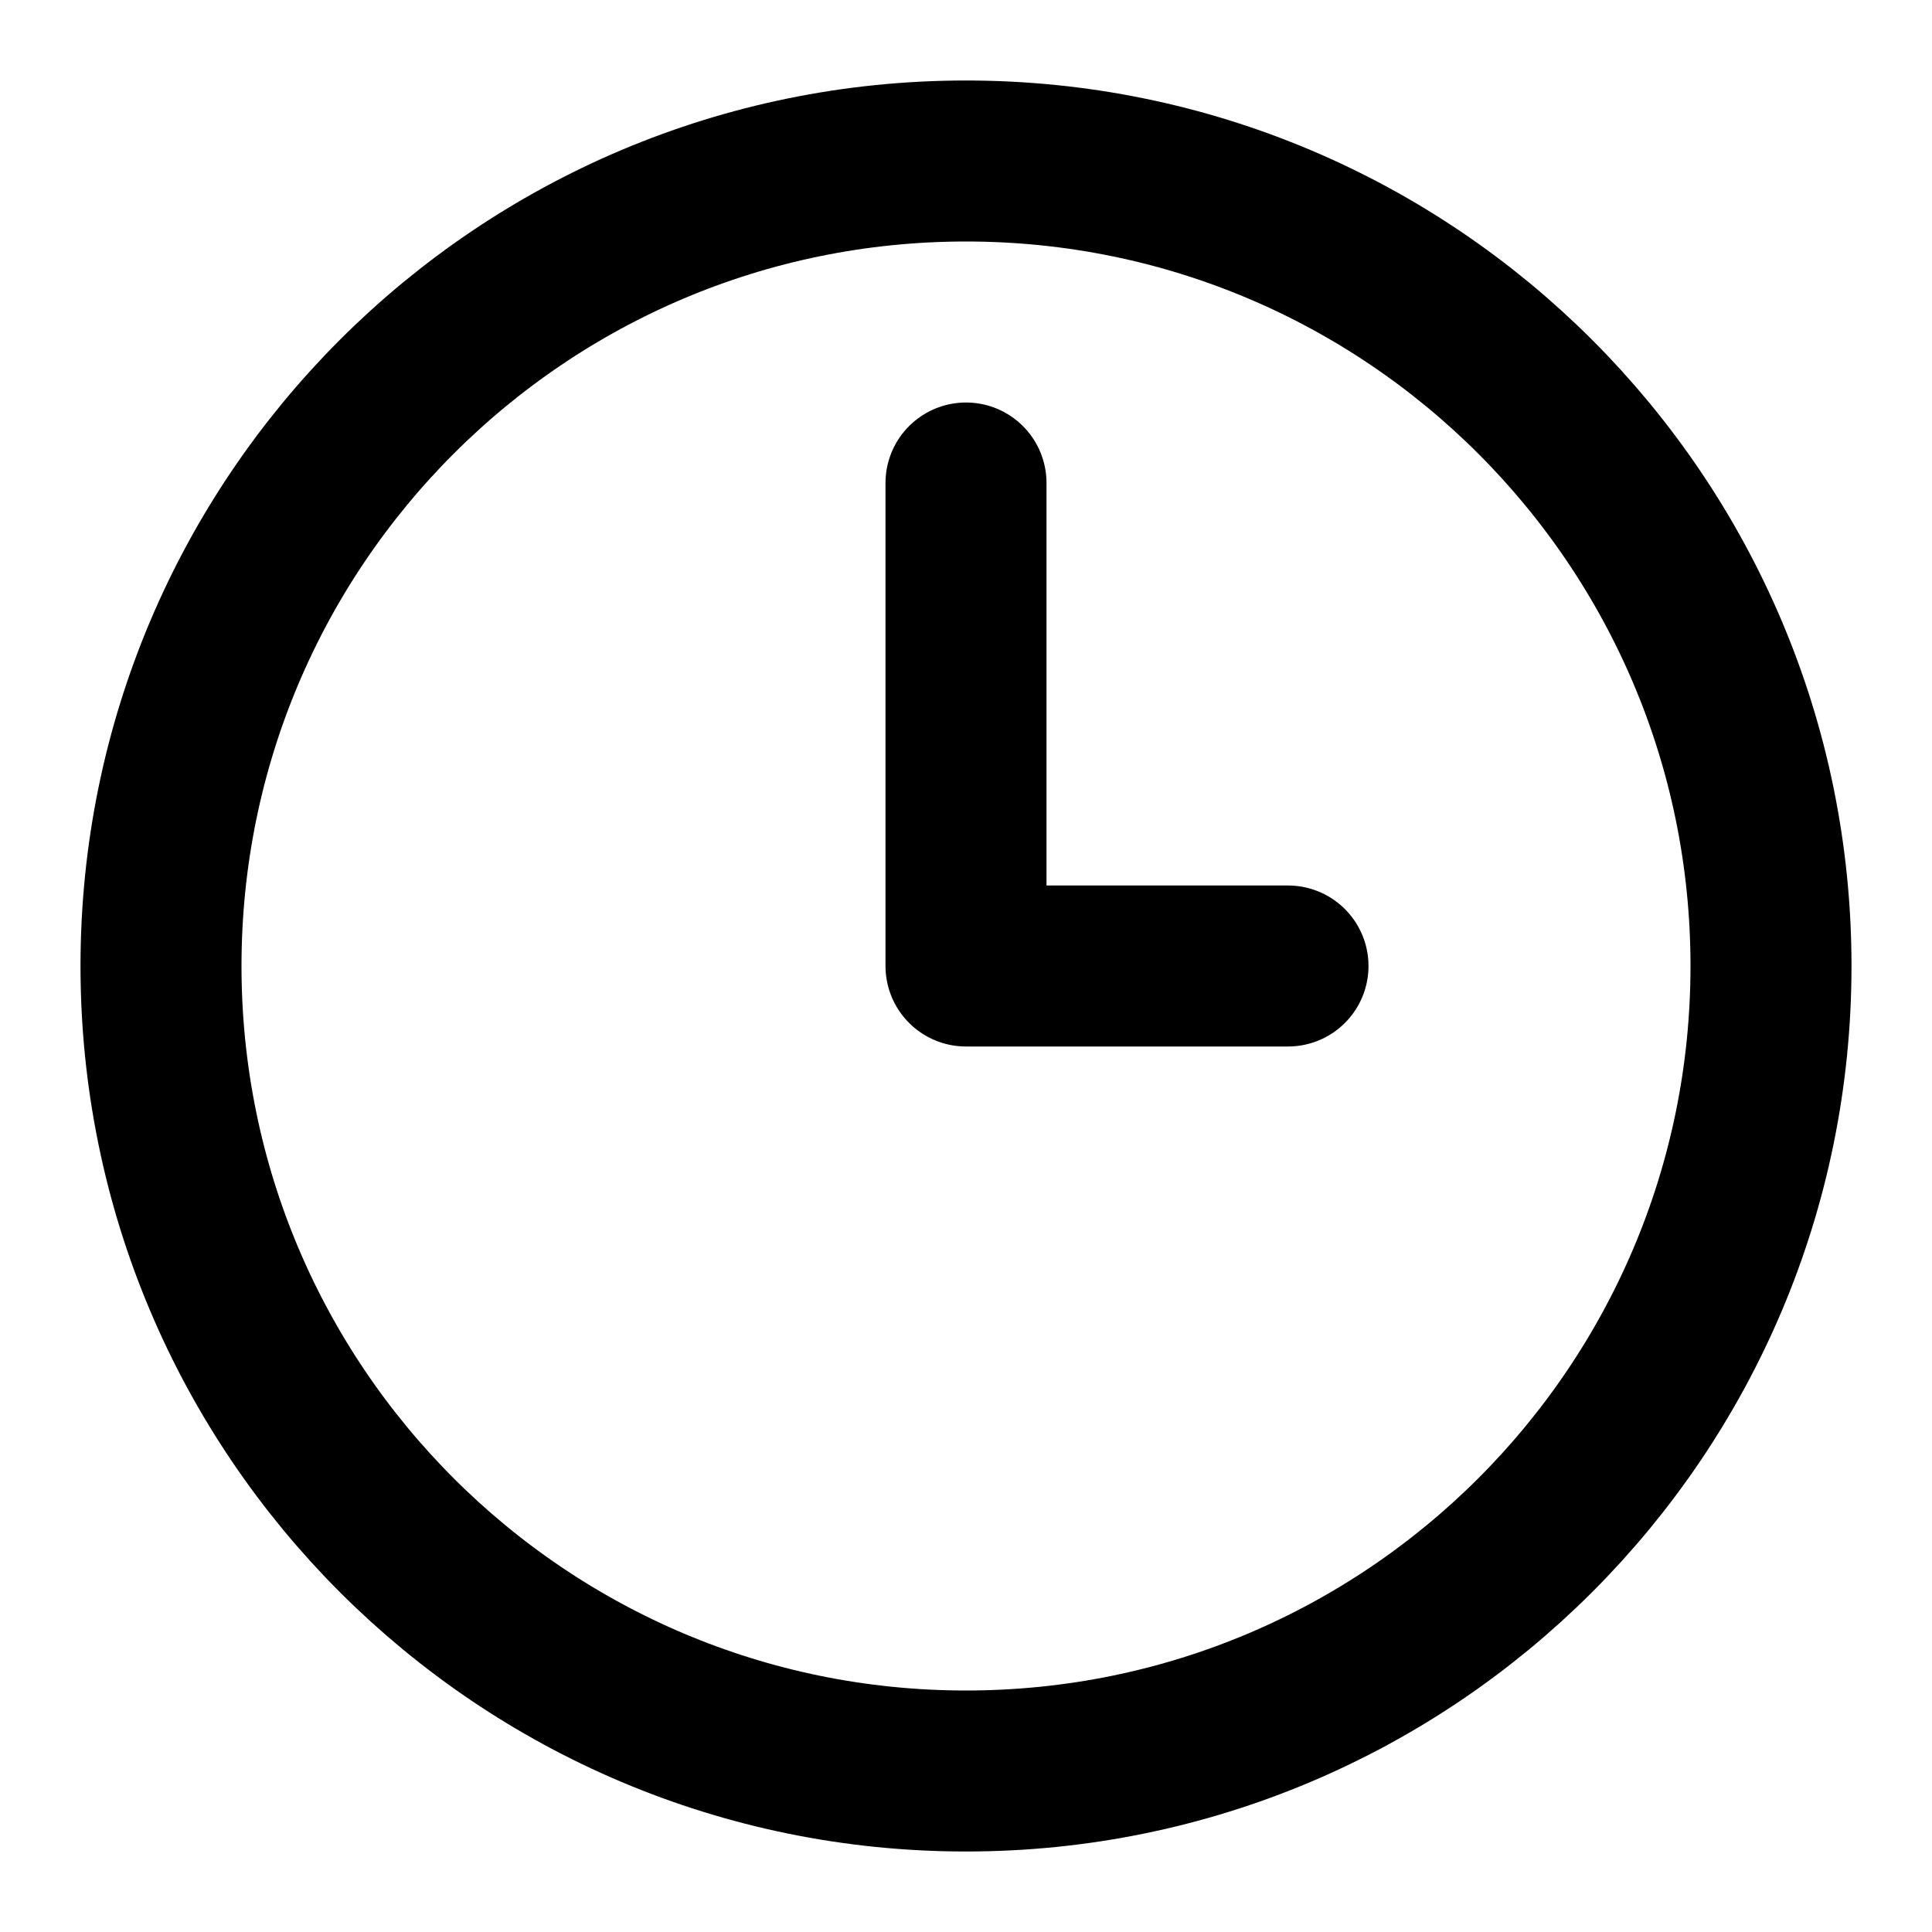
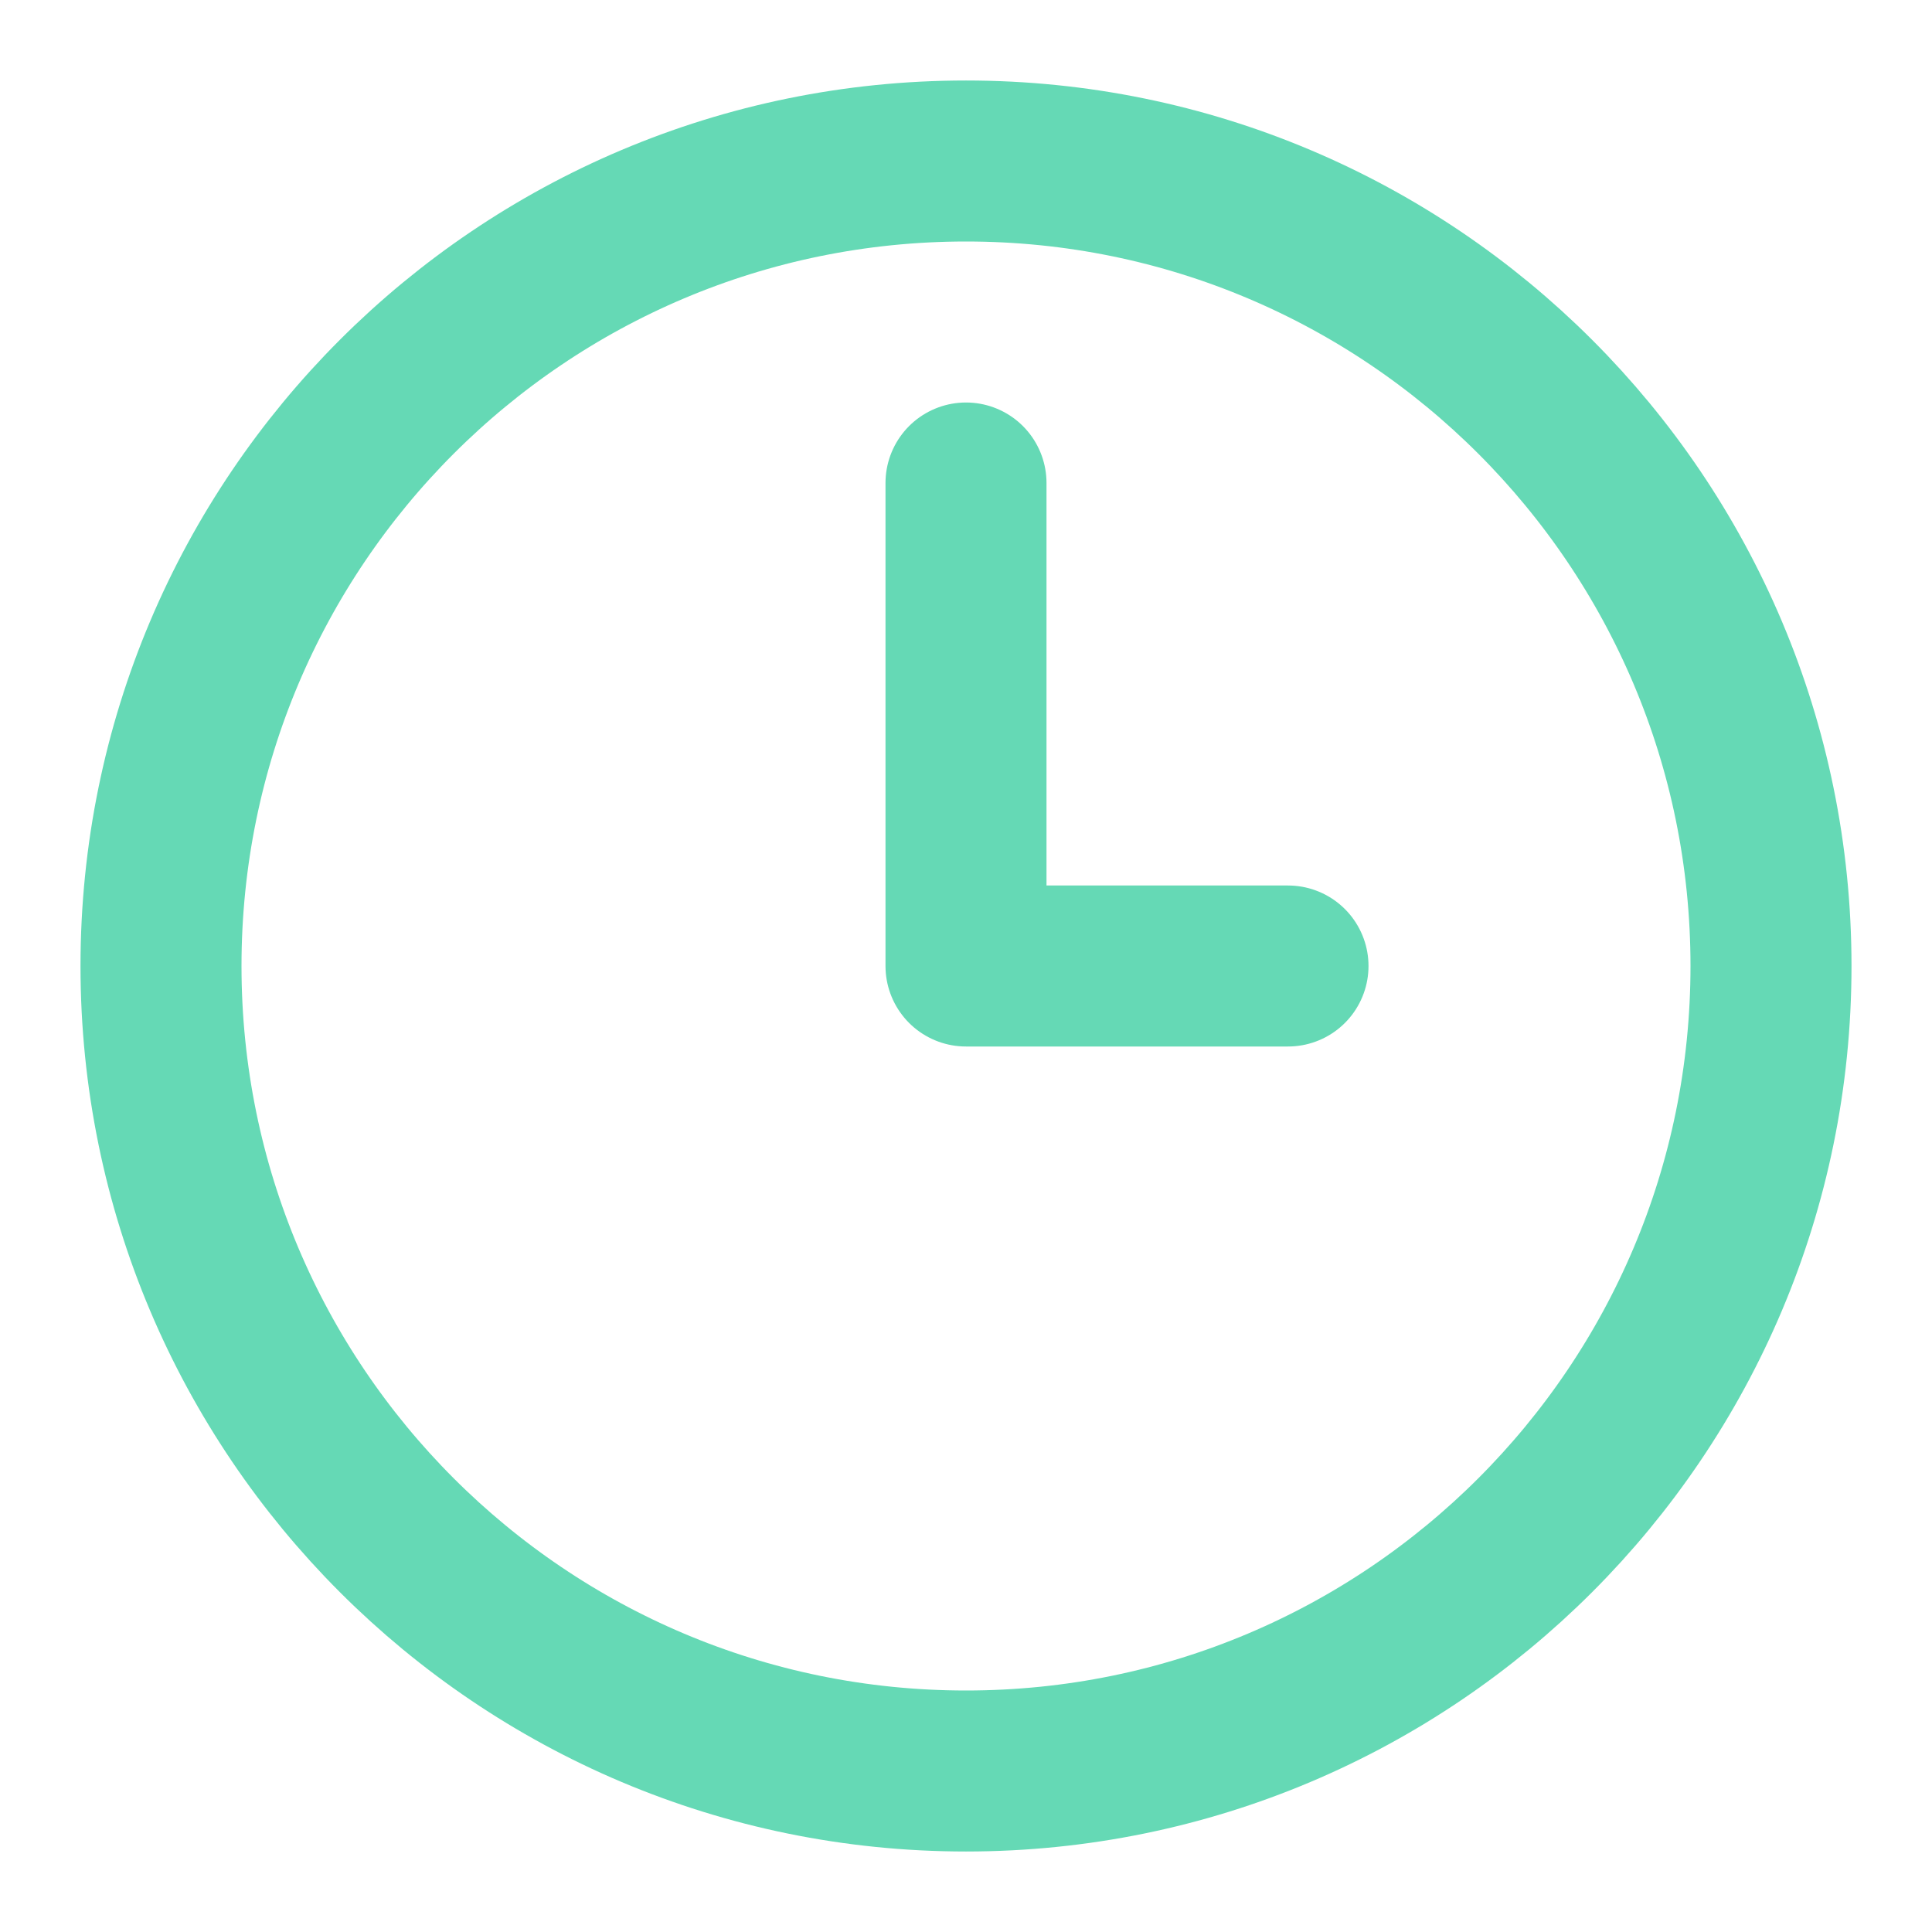
- <svg xmlns="http://www.w3.org/2000/svg" width="24" height="24" viewBox="0 0 24 24" fill="none" stroke="currentColor" stroke-width="2" stroke-linecap="round" stroke-linejoin="round" class="lucide lucide-clock-3 preview-icon">
+ <svg xmlns="http://www.w3.org/2000/svg" width="24" height="24" viewBox="0 0 24 24" fill="none" stroke="#65D9B5" stroke-width="2" stroke-linecap="round" stroke-linejoin="round" class="lucide lucide-clock-3 preview-icon">
  <circle vector-effect="non-scaling-stroke" cx="12" cy="12" r="10" />
  <path vector-effect="non-scaling-stroke" d="M12 6v6h4" />
</svg>
